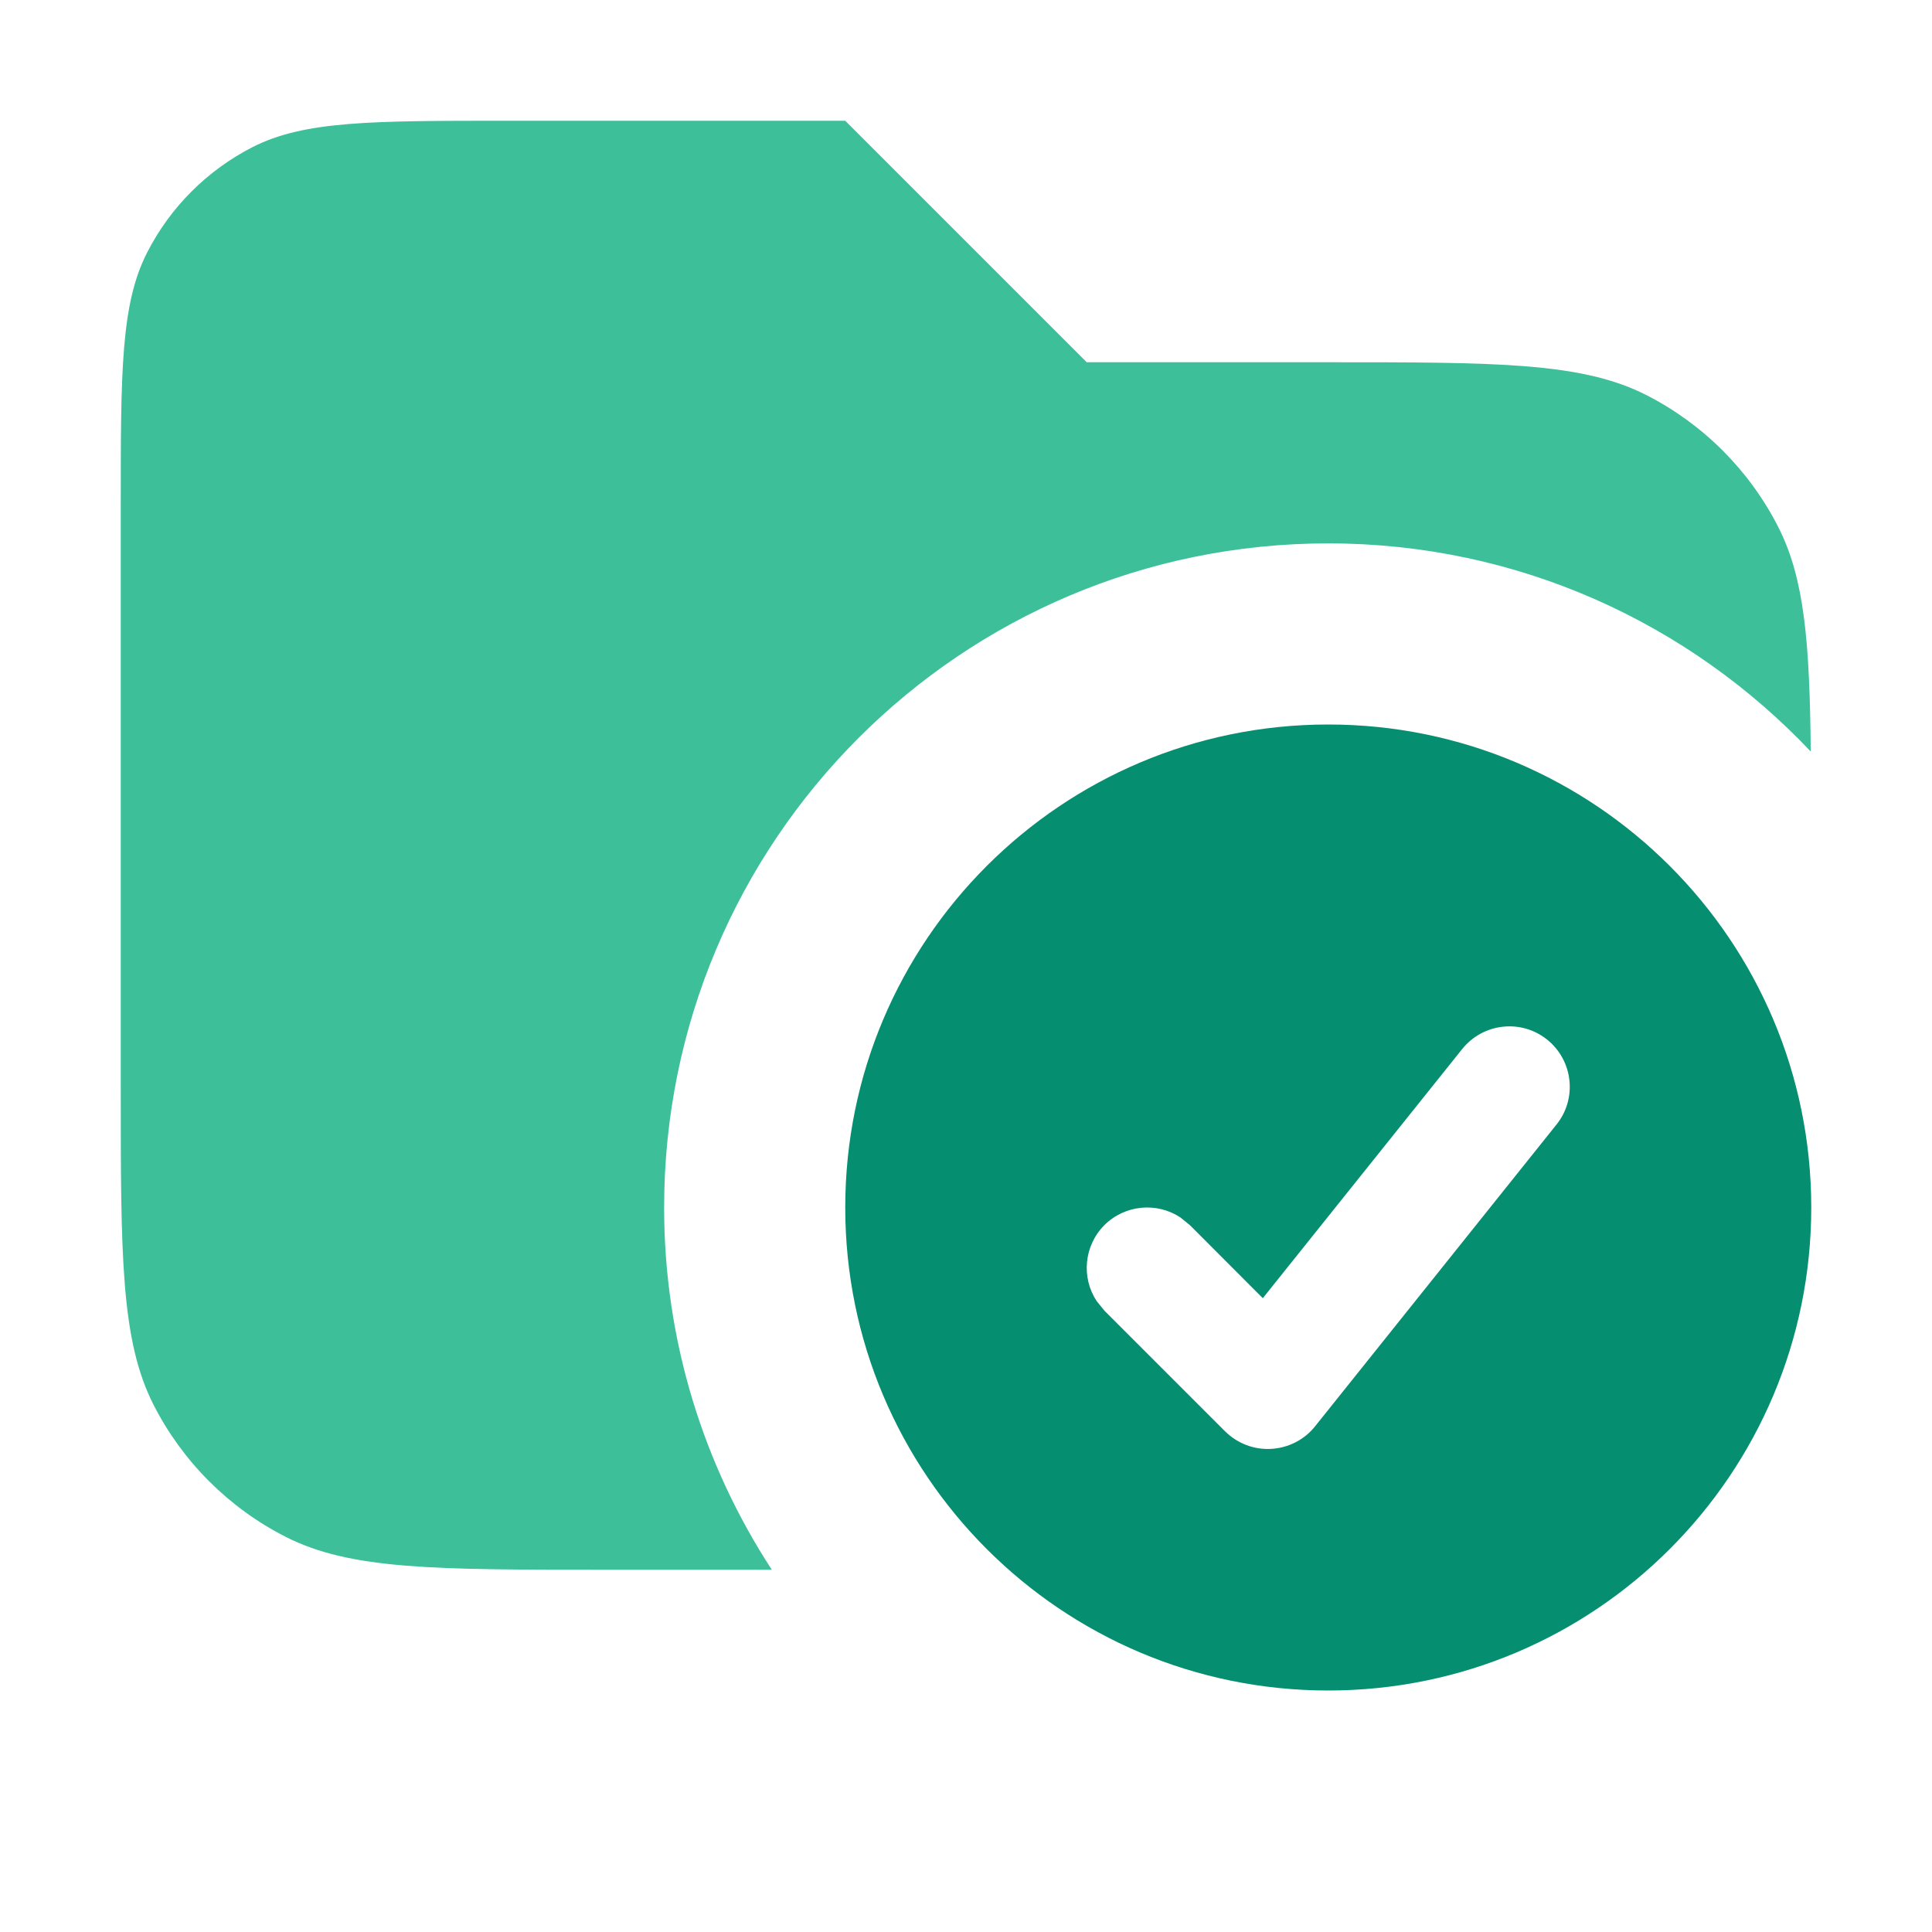
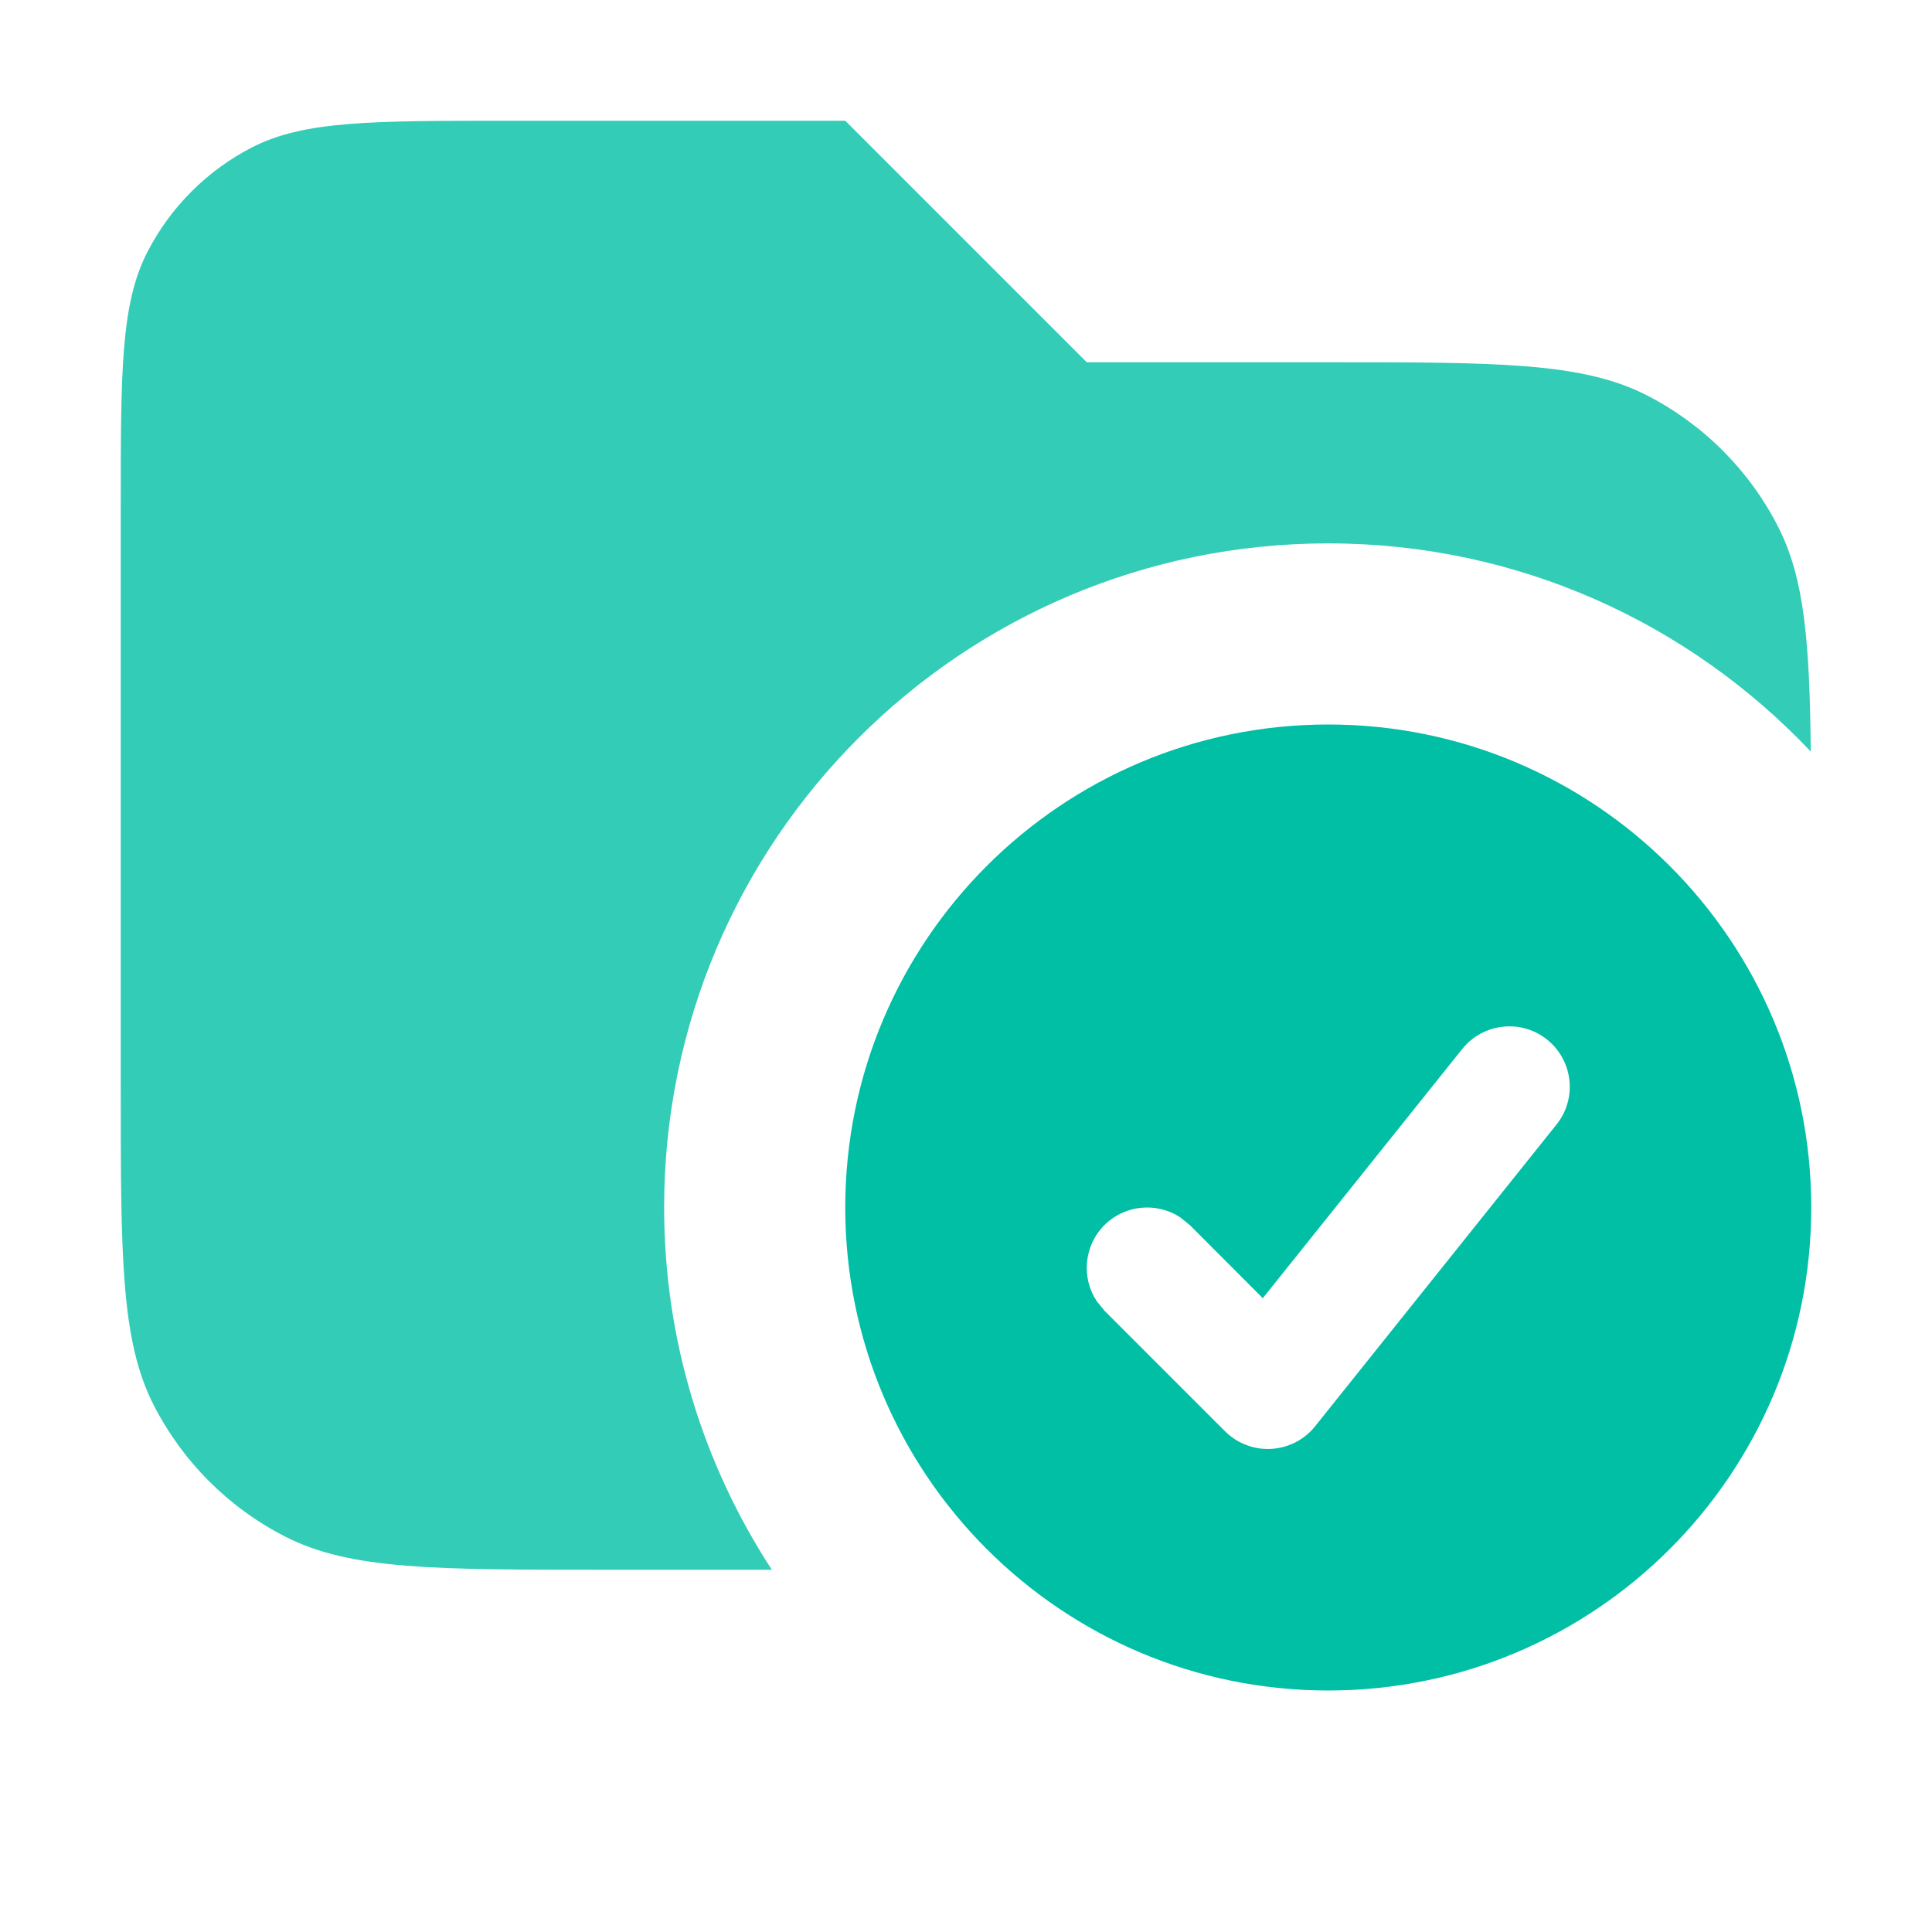
<svg xmlns="http://www.w3.org/2000/svg" width="16" height="16" viewBox="0 0 16 16" fill="none">
-   <path opacity="0.8" d="M9 3H11C12.4 3 13.1 3 13.635 3.272C14.105 3.512 14.488 3.895 14.727 4.365C14.944 4.791 14.987 5.32 14.996 6.224C13.993 5.163 12.575 4.5 11 4.5C7.962 4.5 5.5 6.962 5.5 10C5.5 11.107 5.829 12.137 6.392 13H5C3.6 13 2.9 13 2.365 12.727C1.895 12.488 1.512 12.105 1.272 11.635C1 11.1 1 10.4 1 9V4.2C1 3.08 1 2.52 1.218 2.092C1.41 1.716 1.716 1.41 2.092 1.218C2.52 1 3.08 1 4.2 1H7L9 3Z" fill="#0CB081" />
-   <path d="M11 6C13.209 6 15 7.791 15 10C15 12.209 13.209 14 11 14C8.791 14 7 12.209 7 10C7 7.791 8.791 6 11 6ZM12.812 8.609C12.597 8.437 12.282 8.472 12.109 8.688L10.458 10.751L9.854 10.146L9.775 10.082C9.581 9.954 9.317 9.976 9.146 10.146C8.976 10.317 8.954 10.581 9.082 10.775L9.146 10.854L10.146 11.854C10.247 11.954 10.385 12.007 10.527 11.999C10.669 11.991 10.802 11.924 10.891 11.812L12.891 9.312C13.063 9.097 13.028 8.782 12.812 8.609Z" fill="#068E70" />
+   <path opacity="0.8" d="M9 3H11C12.4 3 13.1 3 13.635 3.272C14.105 3.512 14.488 3.895 14.727 4.365C14.944 4.791 14.987 5.32 14.996 6.224C13.993 5.163 12.575 4.5 11 4.5C7.962 4.5 5.5 6.962 5.5 10C5.5 11.107 5.829 12.137 6.392 13H5C3.6 13 2.9 13 2.365 12.727C1.895 12.488 1.512 12.105 1.272 11.635C1 11.1 1 10.4 1 9V4.2C1 3.08 1 2.52 1.218 2.092C1.41 1.716 1.716 1.41 2.092 1.218C2.52 1 3.08 1 4.2 1H7L9 3Z" fill="#00bfa5" />
+   <path d="M11 6C13.209 6 15 7.791 15 10C15 12.209 13.209 14 11 14C8.791 14 7 12.209 7 10C7 7.791 8.791 6 11 6ZM12.812 8.609C12.597 8.437 12.282 8.472 12.109 8.688L10.458 10.751L9.854 10.146L9.775 10.082C9.581 9.954 9.317 9.976 9.146 10.146C8.976 10.317 8.954 10.581 9.082 10.775L9.146 10.854L10.146 11.854C10.247 11.954 10.385 12.007 10.527 11.999C10.669 11.991 10.802 11.924 10.891 11.812L12.891 9.312C13.063 9.097 13.028 8.782 12.812 8.609Z" fill="#00bfa5" />
</svg>
